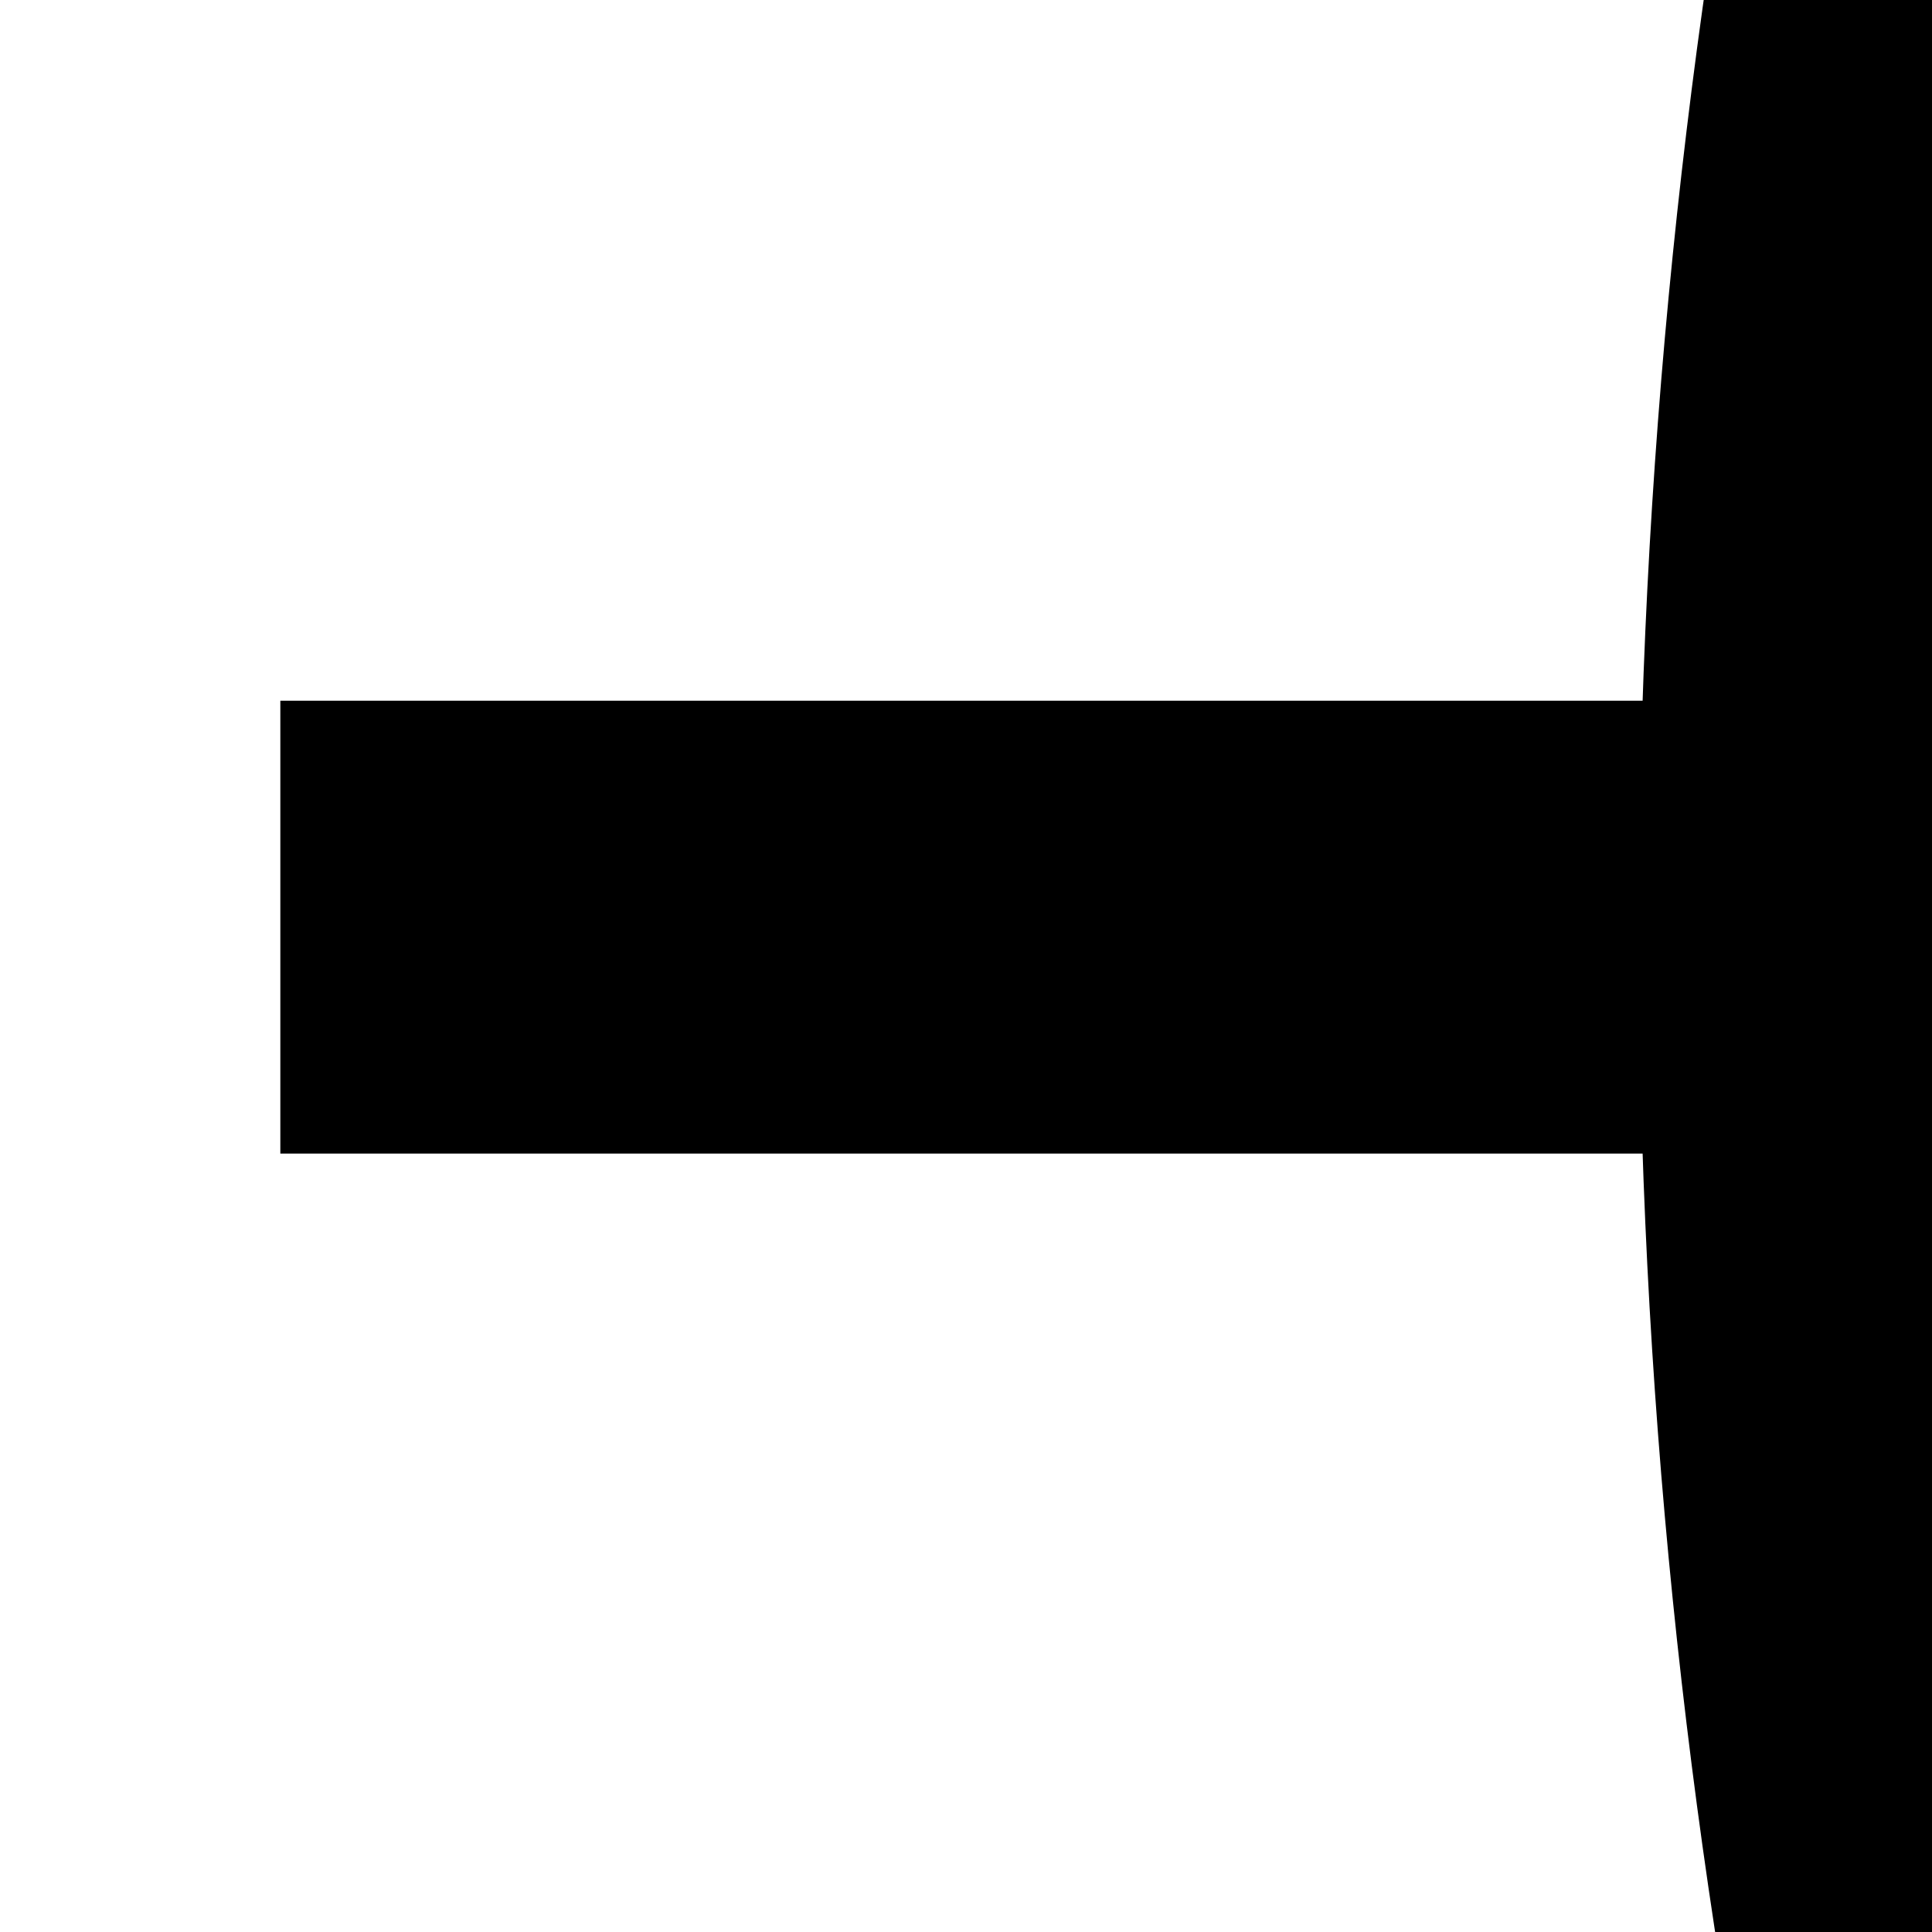
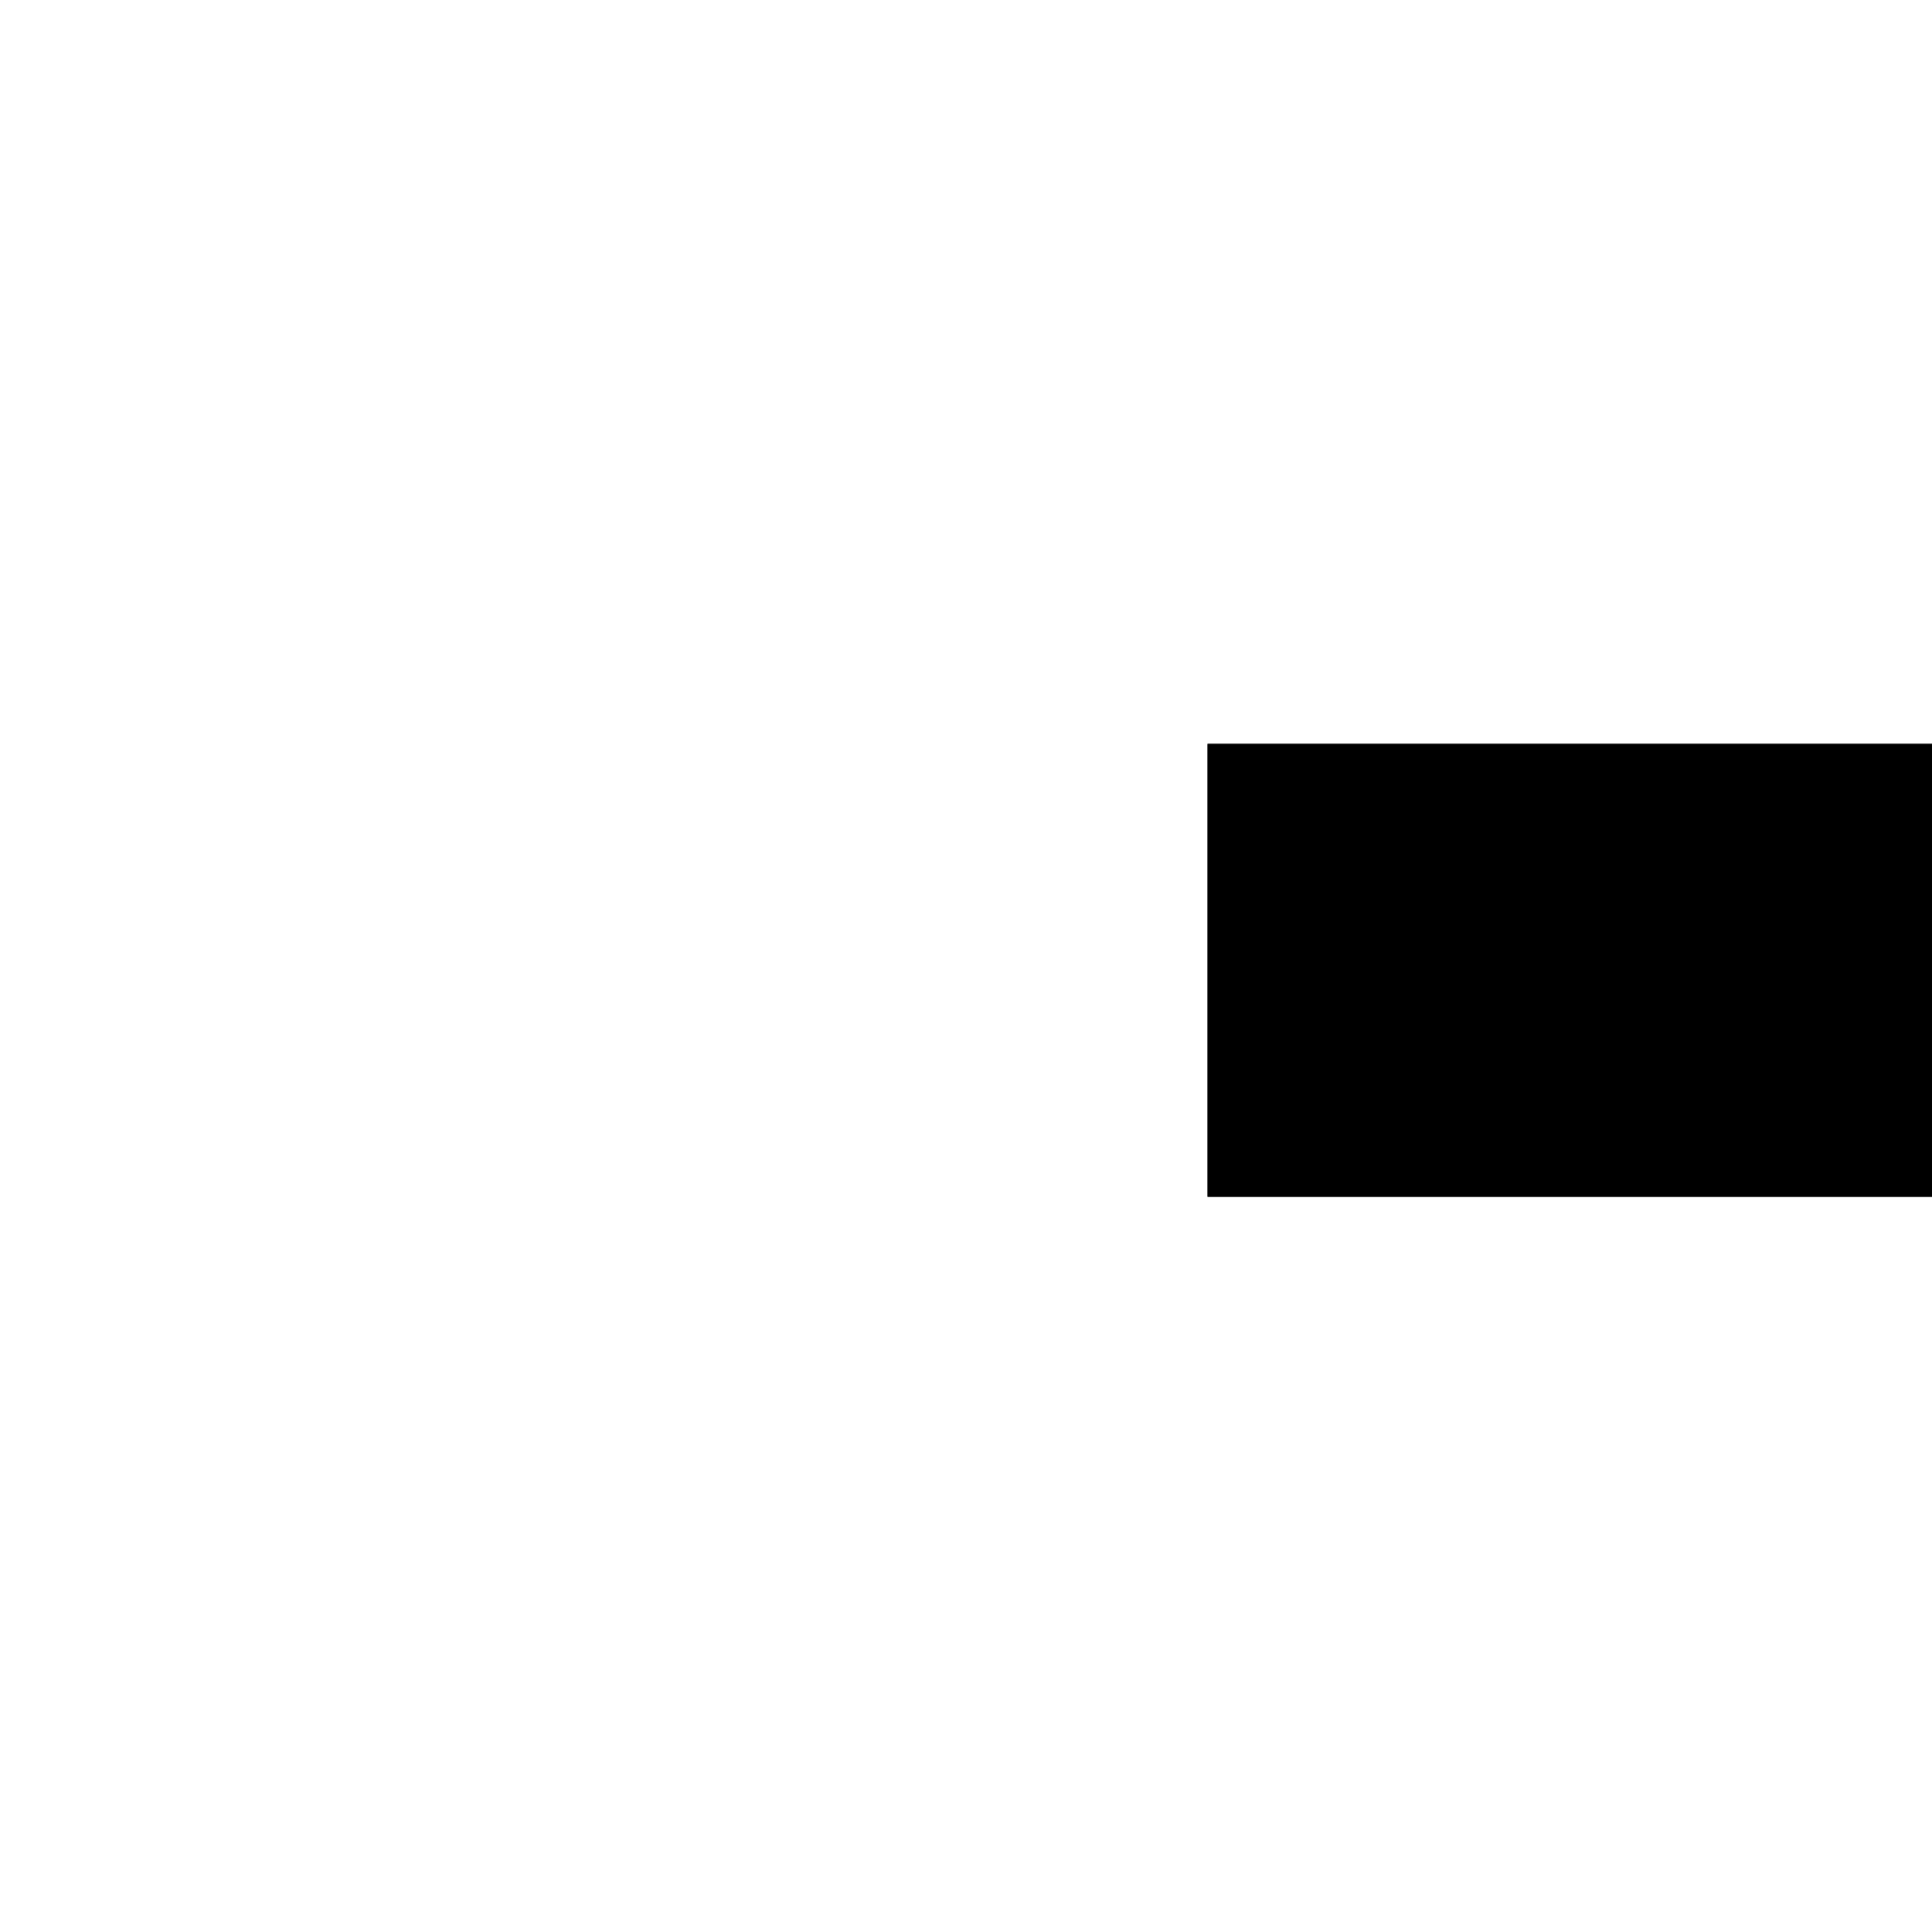
<svg xmlns="http://www.w3.org/2000/svg" id="svg8" version="1.1" viewBox="0 0 16.933 16.933" height="64" width="64">
  <defs id="defs2" />
  <g id="layer1">
-     <rect y="-79.753" x="-15.875" height="175.759" width="175.759" id="rect835" style="fill:none;fill-opacity:0.2;stroke:none;stroke-width:0.265;stroke-dashoffset:4.025" />
-     <path d="M 125.677,8.126 A 53.673,53.673 0 0 1 72.004,61.799 53.673,53.673 0 0 1 18.332,8.126 53.673,53.673 0 0 1 72.004,-45.546 53.673,53.673 0 0 1 125.677,8.126" style="fill:#e3e3e3;fill-opacity:1;stroke:#000000;stroke-width:7.938;stroke-miterlimit:4;stroke-dasharray:none;stroke-dashoffset:4.025" id="path837" />
-     <path id="path839" d="M 72.004,-61.421 V 77.674" style="fill:none;stroke:#000000;stroke-width:3.969;stroke-linecap:butt;stroke-linejoin:miter;stroke-miterlimit:4;stroke-dasharray:none;stroke-opacity:1" />
-     <path style="fill:none;stroke:#000000;stroke-width:3.969;stroke-linecap:butt;stroke-linejoin:miter;stroke-miterlimit:4;stroke-dasharray:none;stroke-opacity:1" d="M 2.457,8.126 H 141.552" id="path839-2" />
+     <rect y="-79.753" x="-15.875" height="175.759" width="264583.31" id="rect835" style="fill:none;fill-opacity:0.2;stroke:none;stroke-width:0.265;stroke-dashoffset:4.025" />
+     <g transform="translate(8.126483,0.3779757)" id="g902">
+       <path id="path837" style="fill:none;fill-opacity:1;stroke:#000000;stroke-width:7.938;stroke-miterlimit:4;stroke-dasharray:none;stroke-dashoffset:4.025" d="M 125.677,8.126 A 53.673,53.673 0 0 1 72.004,61.799 53.673,53.673 0 0 1 18.332,8.126 53.673,53.673 0 0 1 72.004,-45.546 53.673,53.673 0 0 1 125.677,8.126" />
+       <path style="fill:none;stroke:#000000;stroke-width:3.969;stroke-linecap:butt;stroke-linejoin:miter;stroke-miterlimit:4;stroke-dasharray:none;stroke-opacity:1" d="M 72.004,-61.421 V 77.674" id="path839" />
+       <path id="path839-2" d="M 2.457,8.126 H 141.552" style="fill:none;stroke:#000000;stroke-width:3.969;stroke-linecap:butt;stroke-linejoin:miter;stroke-miterlimit:4;stroke-dasharray:none;stroke-opacity:1" />
+     </g>
+     <path id="path837-8" style="fill:none;fill-opacity:1;stroke:#000000;stroke-width:3.969;stroke-miterlimit:4;stroke-dasharray:none;stroke-dashoffset:4.025" d="M 326.489,53.673 A 10.501,10.501 0 0 1 315.988,64.174 10.501,10.501 0 0 1 305.487,53.673 10.501,10.501 0 0 1 315.988,43.171 10.501,10.501 0 0 1 326.489,53.673" />
+     <path d="m 443.662,-44.601 a 10.501,10.501 0 0 1 -10.501,10.501 10.501,10.501 0 0 1 -10.501,-10.501 10.501,10.501 0 0 1 10.501,-10.501 10.501,10.501 0 0 1 10.501,10.501" style="fill:none;fill-opacity:1;stroke:#000000;stroke-width:3.969;stroke-miterlimit:4;stroke-dasharray:none;stroke-dashoffset:4.025" id="path837-8-0" />
+     <path id="path888" d="M 315.988,53.673 433.161,-44.601" style="fill:none;stroke:#000000;stroke-width:5.292;stroke-linecap:round;stroke-linejoin:miter;stroke-miterlimit:4;stroke-dasharray:none;stroke-opacity:1" />
+     <path id="path890" d="M 638.024,64.256 C 718.911,31.75 717.252,22.604 710.595,11.339 703.939,0.074 644.827,8.315 654.655,-18.143 c 9.827,-26.458 76.351,-43.089 76.351,-43.089" style="fill:none;stroke:#000000;stroke-width:5.292;stroke-linecap:butt;stroke-linejoin:miter;stroke-miterlimit:4;stroke-dasharray:none;stroke-opacity:1" />
+     <rect y="-94.683" x="-28.798" height="206.375" width="217.859" id="rect897" style="fill:none;stroke:none;stroke-width:3.969;stroke-linecap:round;stroke-miterlimit:4;stroke-dasharray:none;stroke-dashoffset:4.025;stroke-opacity:1" />
+     <g id="g937" transform="translate(8.126483,0.3779757)">
+       <path d="M 125.677,8.126 A 53.673,53.673 0 0 1 72.004,61.799 53.673,53.673 0 0 1 18.332,8.126 53.673,53.673 0 0 1 72.004,-45.546 53.673,53.673 0 0 1 125.677,8.126" style="fill:none;fill-opacity:1;stroke:#000000;stroke-width:7.938;stroke-miterlimit:4;stroke-dasharray:none;stroke-dashoffset:4.025" id="path931" />
+       <path id="path933" d="M 72.004,-61.421 V 77.674" style="fill:none;stroke:#000000;stroke-width:3.969;stroke-linecap:butt;stroke-linejoin:miter;stroke-miterlimit:4;stroke-dasharray:none;stroke-opacity:1" />
+       <path style="fill:none;stroke:#000000;stroke-width:3.969;stroke-linecap:butt;stroke-linejoin:miter;stroke-miterlimit:4;stroke-dasharray:none;stroke-opacity:1" d="M 2.457,8.126 H 141.552" id="path935" />
+     </g>
+     <rect y="-98.652" x="265.645" height="206.375" width="217.859" id="rect939-3" style="fill:none;stroke:none;stroke-width:3.969;stroke-linecap:round;stroke-miterlimit:4;stroke-dasharray:none;stroke-dashoffset:4.025;stroke-opacity:1" />
+     <rect style="fill:none;stroke:none;stroke-width:3.969;stroke-linecap:round;stroke-miterlimit:4;stroke-dasharray:none;stroke-dashoffset:4.025;stroke-opacity:1" id="rect939-3-3" width="217.859" height="206.375" x="575.456" y="-101.718" />
+     <g style="stroke-width:1.844" transform="matrix(0.1434471,0,0,0.1434471,904.8923,-68.47644)" id="g8">
+       <g style="stroke-width:1.844" transform="matrix(0.1,0,0,-0.1,0,472)" id="g6">
+         <path style="stroke-width:1.844" d="m 5070.4,4582.3 c -139.7,-52.1 -277.3,-148 -356.5,-246 -81.3,-104.3 -164.7,-271.1 -181.4,-367 -8.3,-41.7 -20.8,-77.2 -29.2,-77.2 -6.3,0 -64.6,20.9 -127.2,43.8 -152.2,60.5 -400.3,64.6 -569.2,10.4 -231.4,-75.1 -444.1,-273.1 -529.6,-492.1 -35.4,-87.6 -37.5,-252.3 -47.9,-2124.7 L 3219,-701.3 2995.9,-409.4 c -313,408.7 -429.7,504.6 -715.4,579.7 -296.1,77.1 -588,-2.1 -802.8,-218.9 -225.2,-223.1 -306.5,-565.1 -210.6,-873.6 60.5,-193.9 896.6,-1739 1249,-2306.1 656.8,-1059.2 1155.1,-1524.2 1884.9,-1764 402.4,-131.4 815.3,-185.6 1392.8,-187.7 952.9,-2.1 1607.6,231.4 2135.1,759 341.9,342 550.4,706.8 704.7,1234.4 135.5,465 129.3,346.1 135.5,3000.4 8.3,2623 8.3,2631.4 -106.4,2871.1 -75,160.5 -177.2,271.1 -319,346.1 -225.2,120.9 -500.4,139.7 -734,50 -102.1,-37.5 -106.3,-37.5 -106.3,-2.1 0,135.5 -50,475.4 -85.5,577.6 -118.9,350.3 -398.3,548.4 -769.4,548.4 -135.5,0 -364.9,-52.1 -433.7,-95.9 -27.1,-18.8 -52.1,-29.2 -54.2,-25 -4.2,4.2 -33.4,56.3 -64.6,116.8 -77.1,141.8 -229.4,283.6 -381.6,354.5 -160.3,72.9 -477.2,87.5 -644,27 z m 462.8,-417 c 95.9,-43.8 183.5,-131.4 223.1,-221 20.8,-50 29.2,-442 37.5,-1872.4 l 10.4,-1811.9 58.4,-50 c 79.2,-68.8 200.2,-68.8 279.4,0 l 58.4,50 10.4,1613.8 c 8.3,1428.3 14.6,1620.1 43.8,1684.7 70.9,150.1 181.4,210.6 389.9,210.6 189.8,0 269,-45.9 348.2,-200.2 l 62.5,-125.1 10.4,-1678.5 c 8.3,-1342.8 16.7,-1688.9 37.5,-1726.4 73,-129.3 285.7,-118.8 371.2,16.7 10.4,18.8 22.9,519.2 29.2,1178.1 l 10.4,1146.8 58.4,120.9 c 81.3,162.6 168.9,208.5 377.4,198.1 252.3,-12.5 348.2,-127.2 389.9,-458.7 14.6,-116.8 18.8,-957 12.5,-2468.7 -8.3,-2222.7 -8.3,-2297.7 -52.1,-2520.8 -79.2,-419.1 -221,-777.7 -425.4,-1082.2 -112.6,-164.7 -367,-419.1 -533.8,-531.7 -483.7,-325.3 -1165.6,-452.4 -2005.8,-375.3 -767.3,68.8 -1265.6,277.3 -1680.6,698.5 -337.8,342 -621.3,752.7 -1088.4,1576.3 -331.5,579.6 -742.3,1336.5 -840.3,1547.1 -166.8,356.5 -4.2,679.7 341.9,679.7 129.3,0 229.4,-35.4 325.3,-116.7 37.5,-31.3 252.3,-300.3 479.6,-600.5 227.3,-300.3 437.9,-556.7 467.1,-573.4 68.8,-37.5 196,-16.7 252.3,39.6 43.8,41.7 43.8,54.2 54.2,2393.7 10.4,2333.2 10.4,2349.9 54.2,2433.3 102.2,196 371.1,277.3 569.2,173.1 52.1,-27.1 123,-83.4 156.4,-127.2 l 64.6,-81.3 10.4,-1511.7 10.4,-1511.7 68.8,-60.5 c 95.9,-85.5 202.3,-83.4 287.7,4.2 l 60.5,62.5 10.4,1818.2 10.4,1818.2 48,77.2 c 115,183.3 344.3,254.2 536.1,164.6 z" id="path4" />
+       </g>
+     </g>
+     <rect y="-99.941" x="867.685" height="206.375" width="217.859" id="rect1013" style="fill:none;stroke:none;stroke-width:3.969;stroke-linecap:round;stroke-miterlimit:4;stroke-dasharray:none;stroke-dashoffset:4.025;stroke-opacity:1" />
  </g>
</svg>
